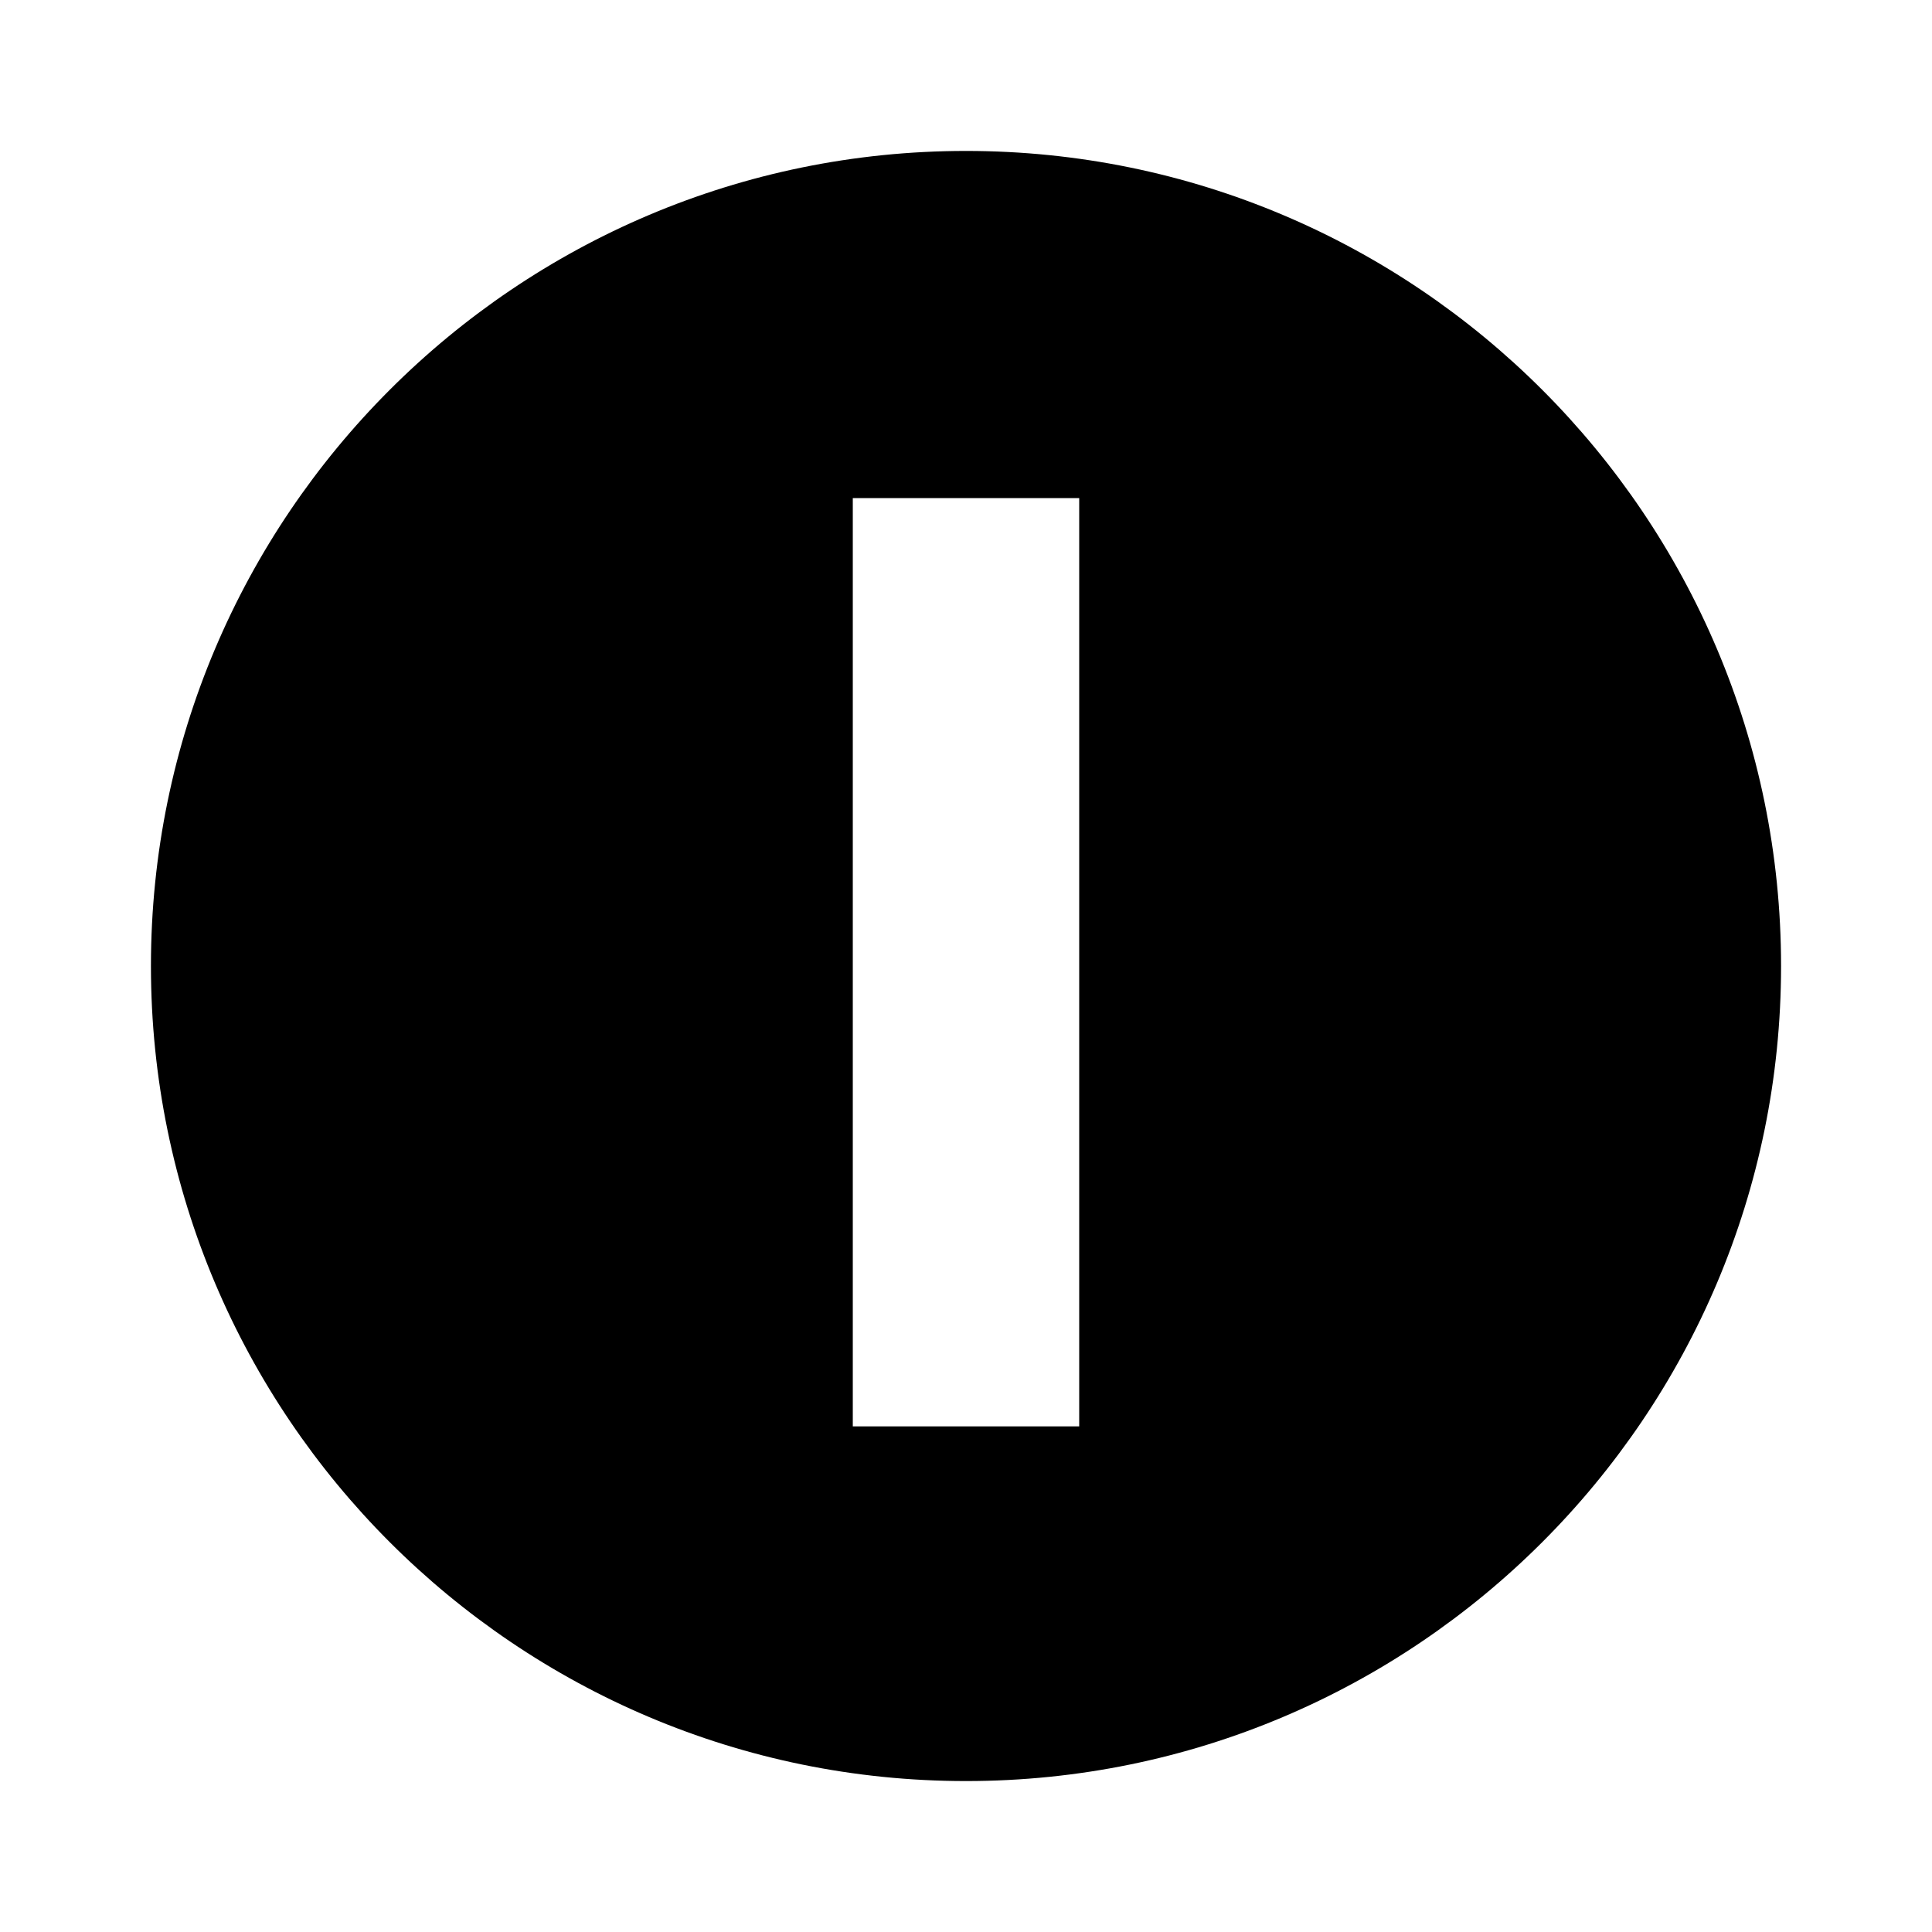
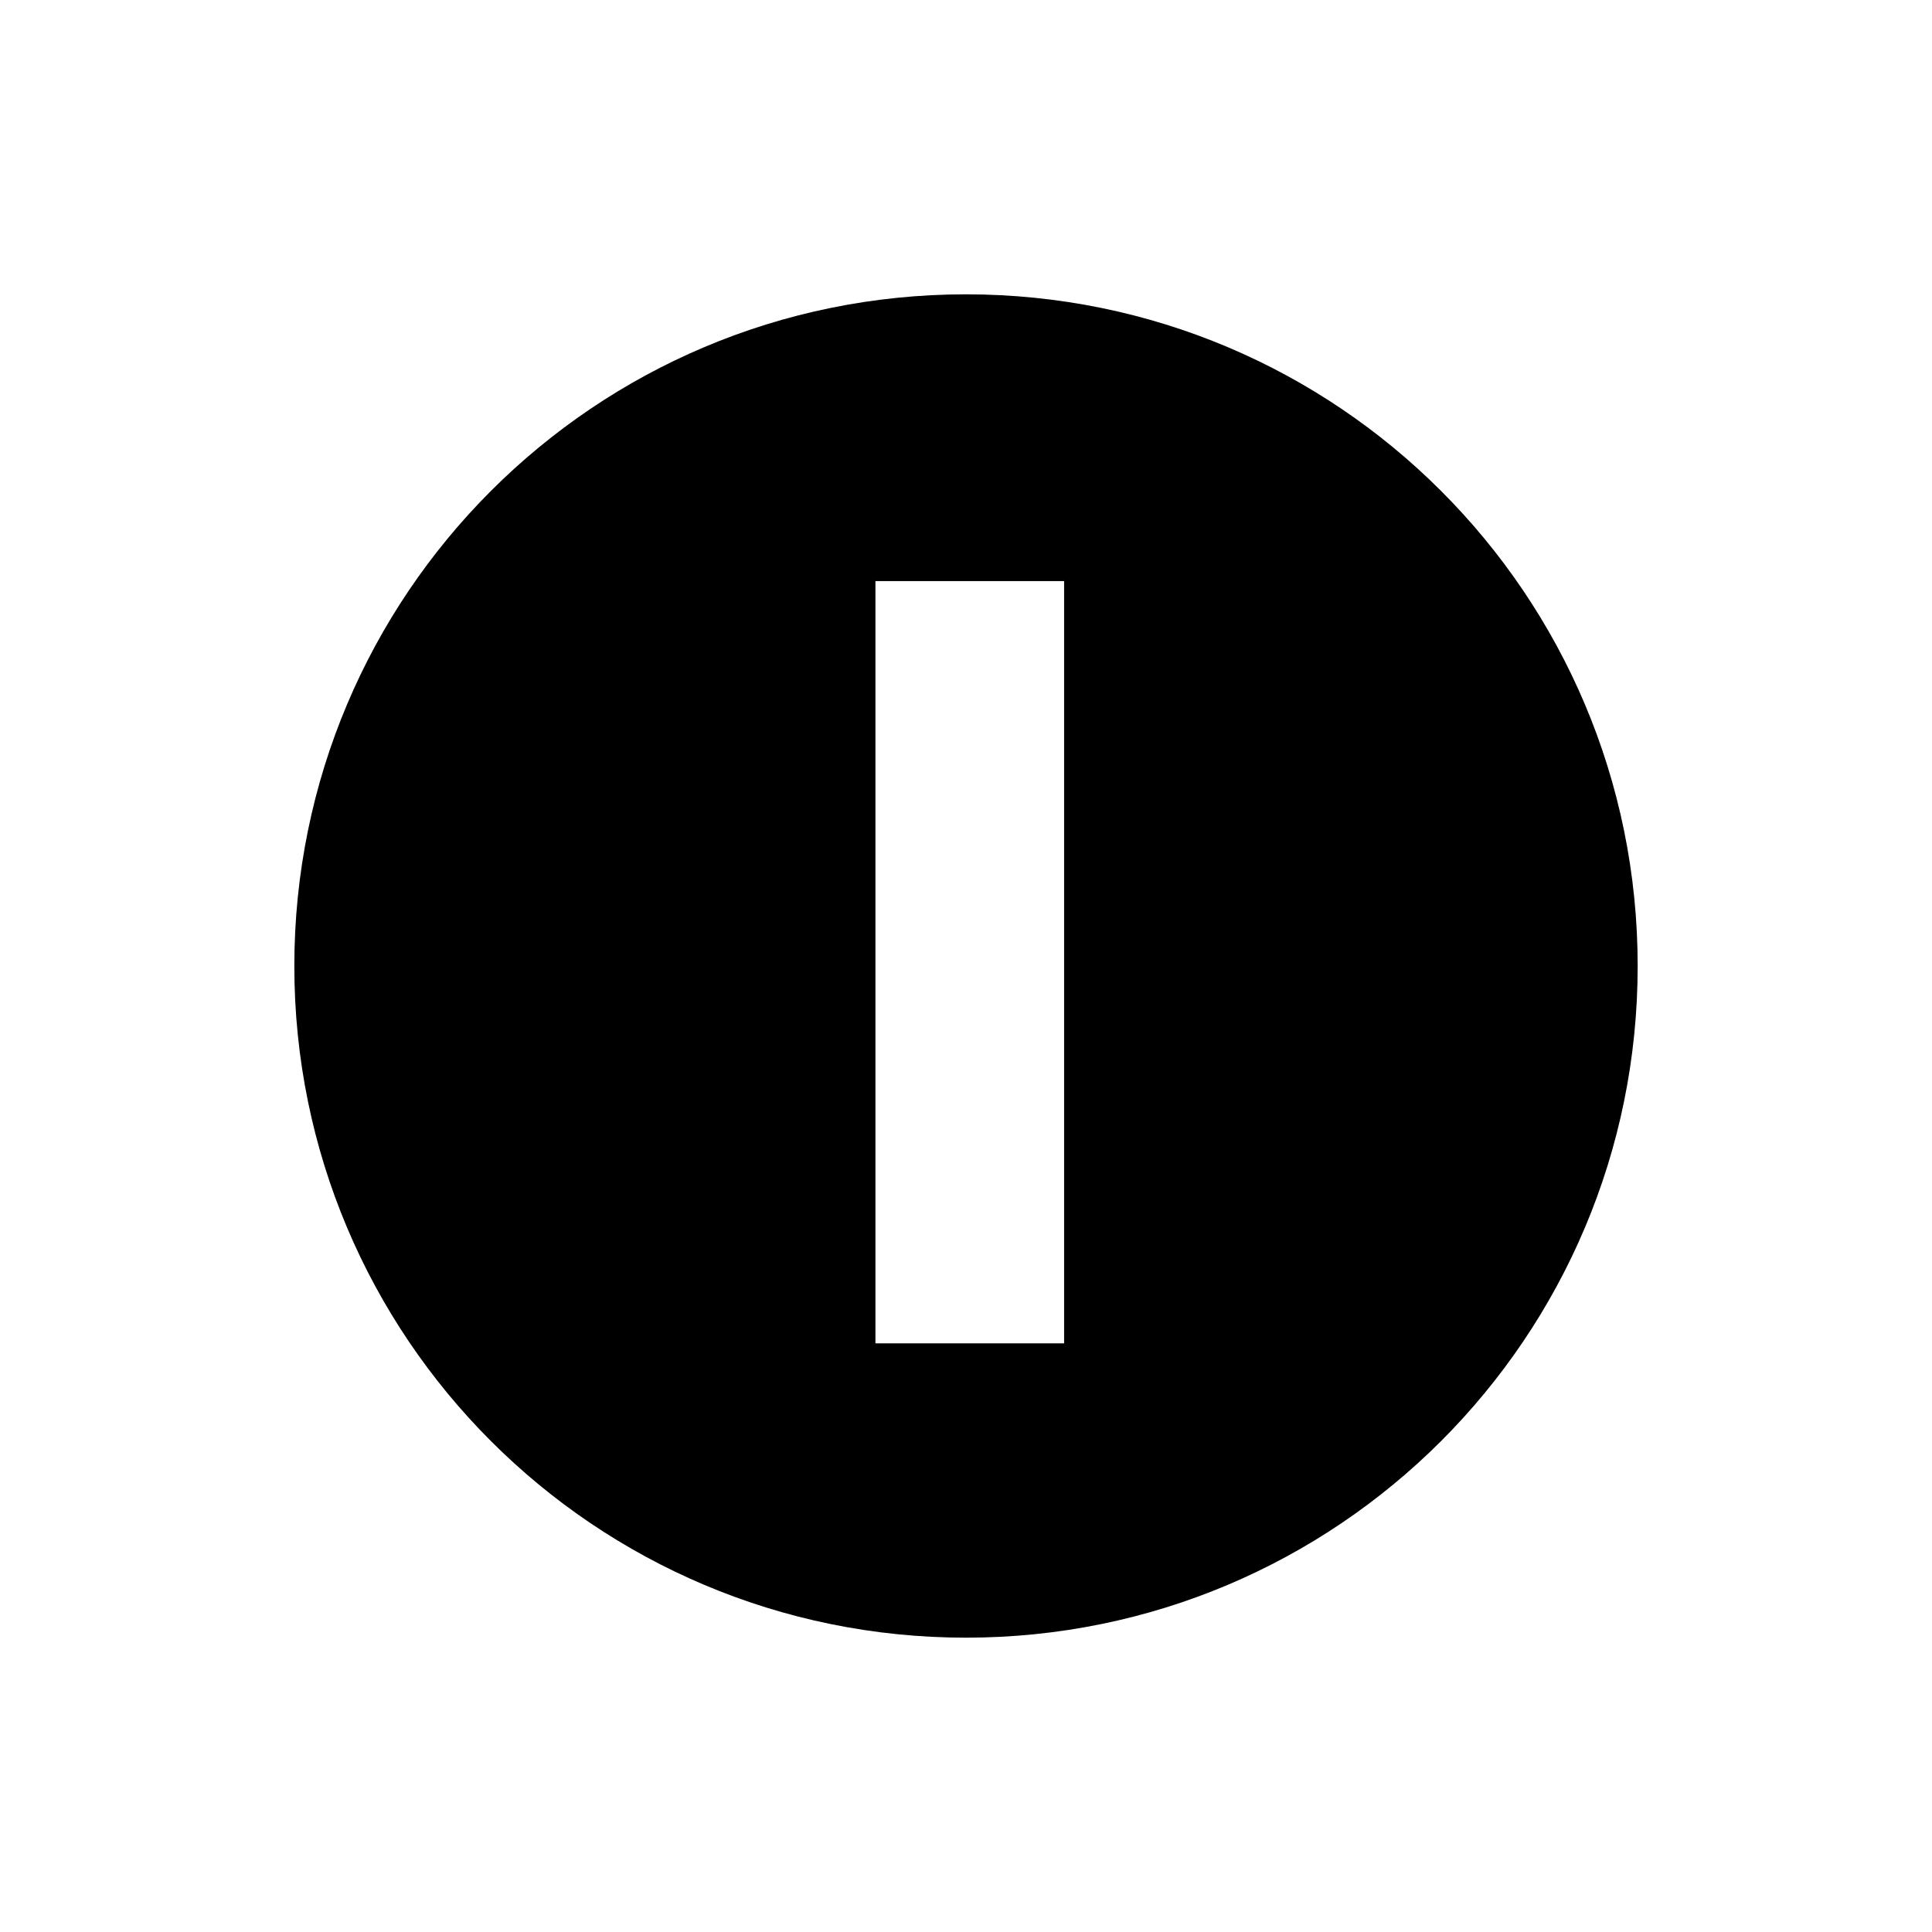
<svg xmlns="http://www.w3.org/2000/svg" viewBox="0 0 256 256">
-   <path fill="currentColor" d="M128 20C68.4 20 20 68.4 20 128s48.4 108 108 108 108-48.4 108-108S187.6 20 128 20zM143 189h-30V66h30V189z" />
+   <path fill="currentColor" d="M128,39c-49.2,0-89,39.8-89,89s39.8,89,89,89s89-39.8,89-89S177.2,39,128,39z M141,178h-25V77h25V178z" />
</svg>
